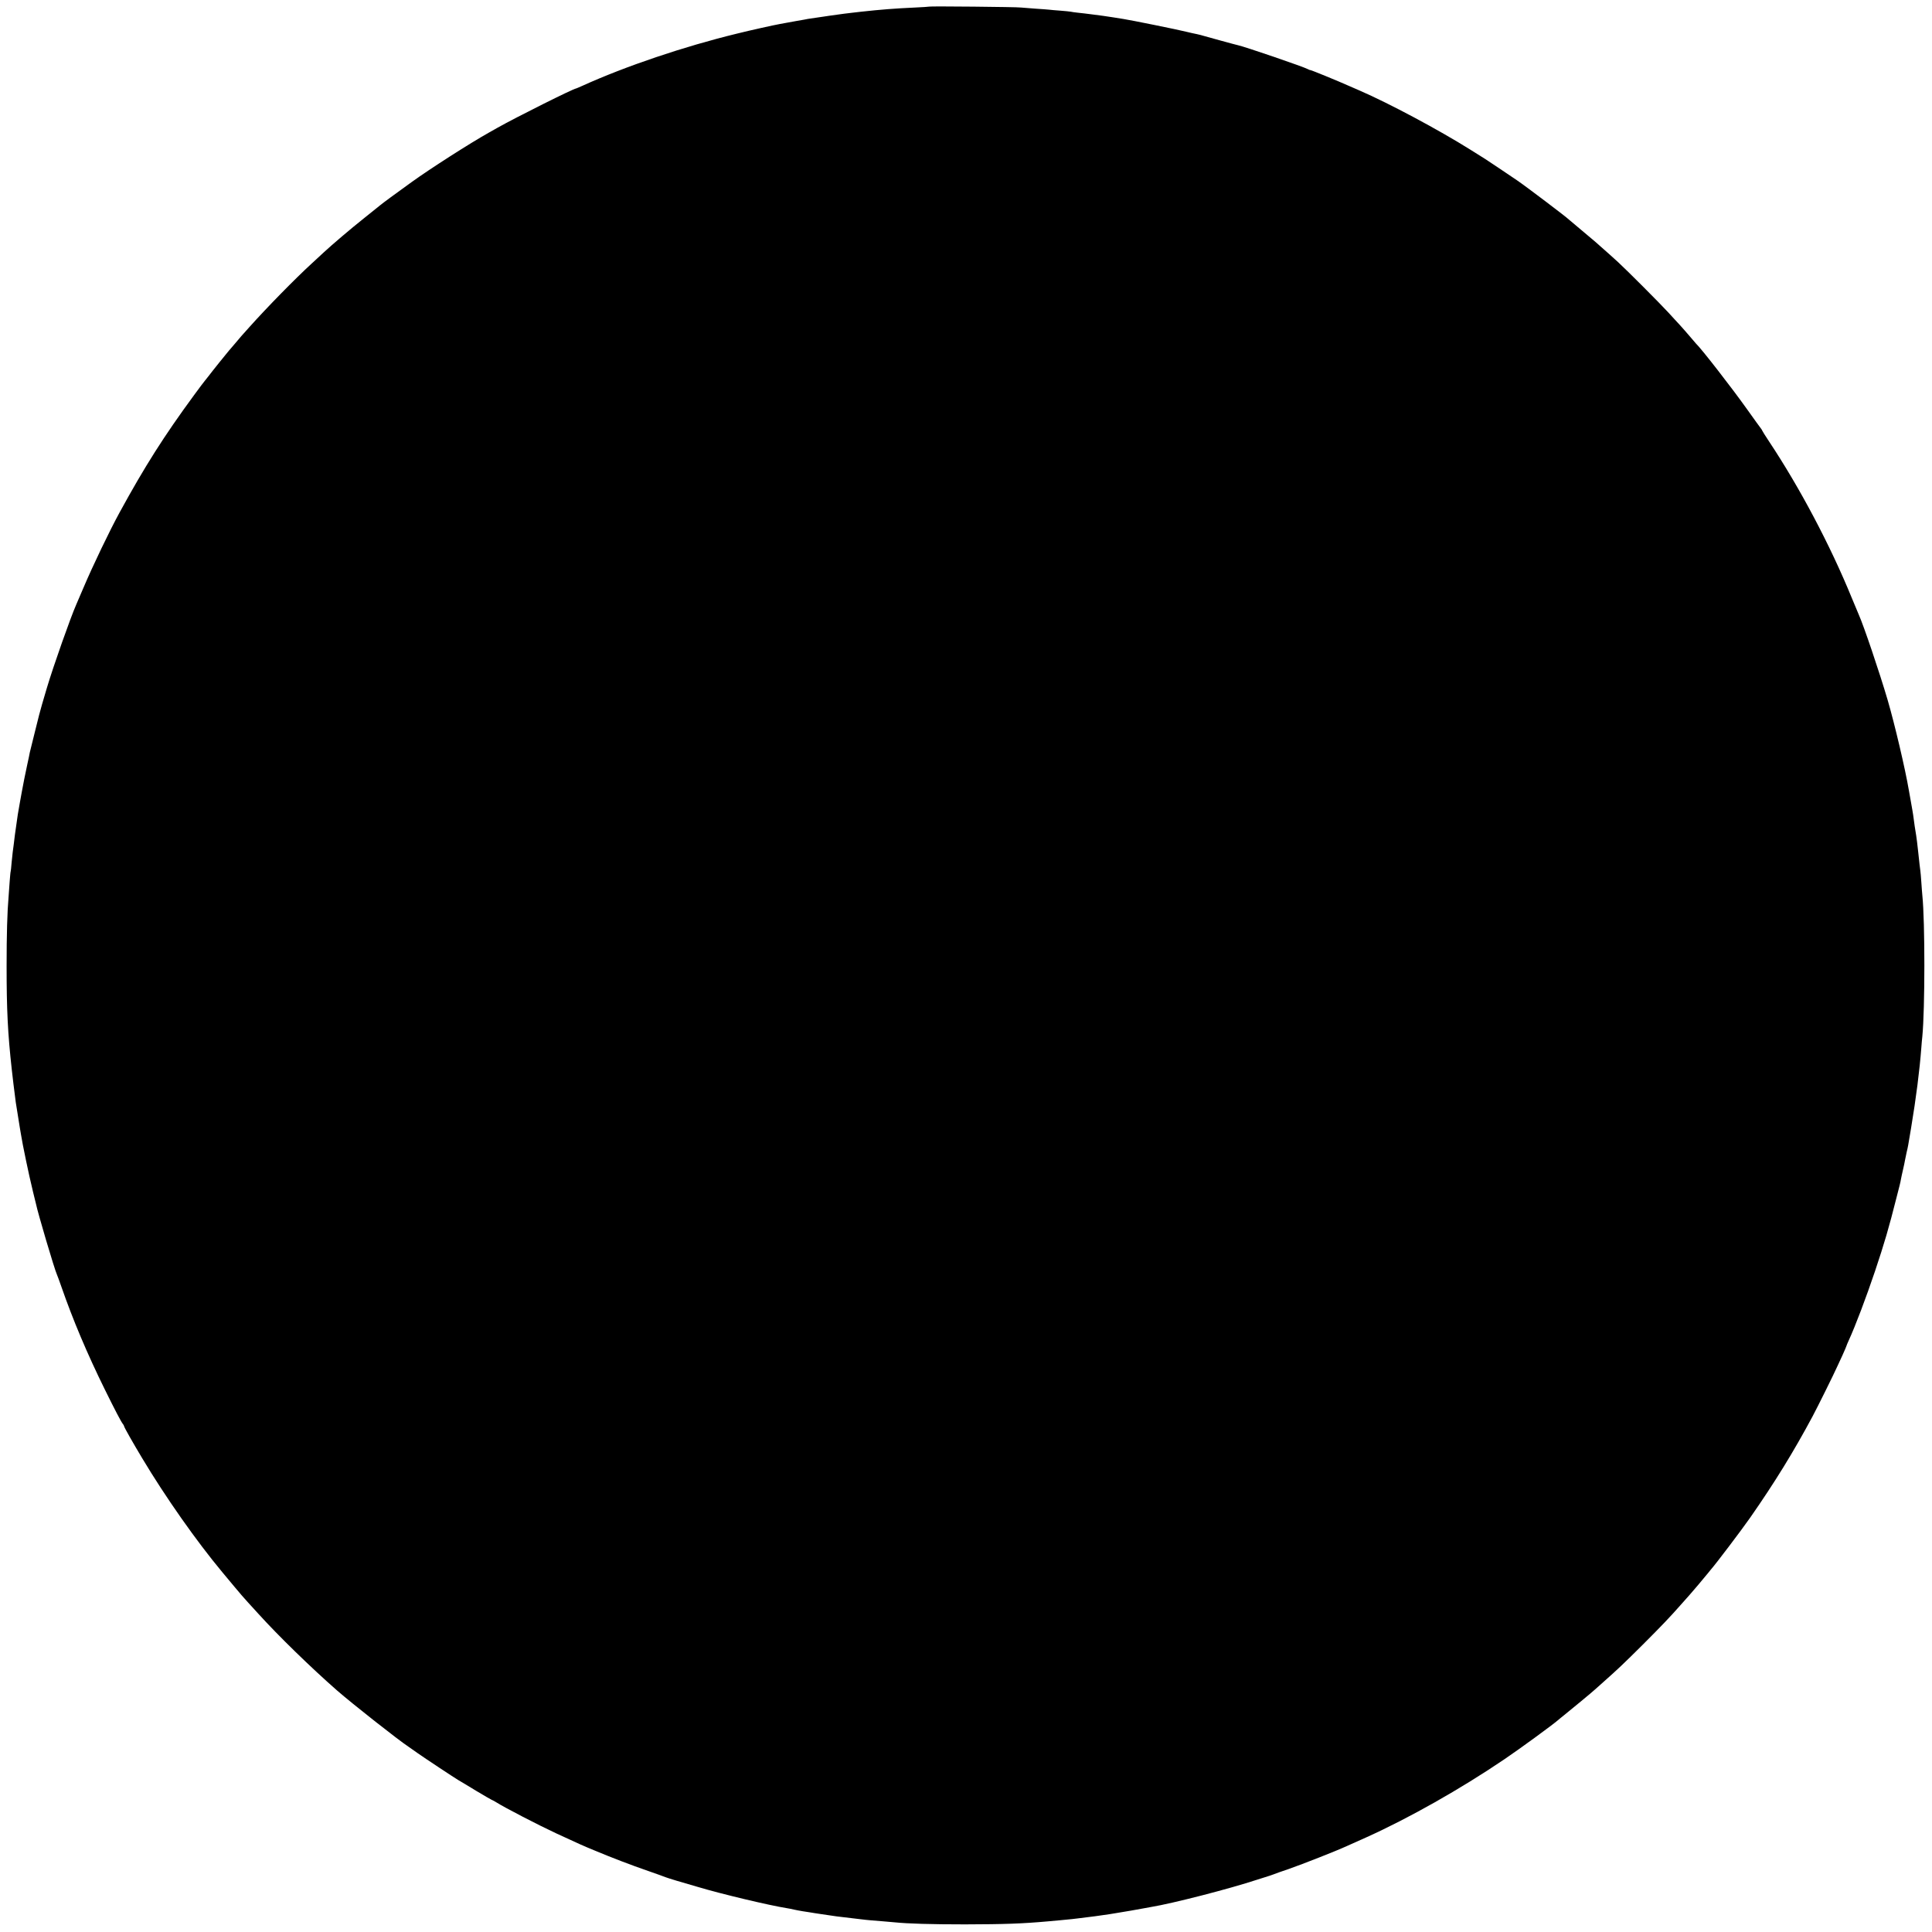
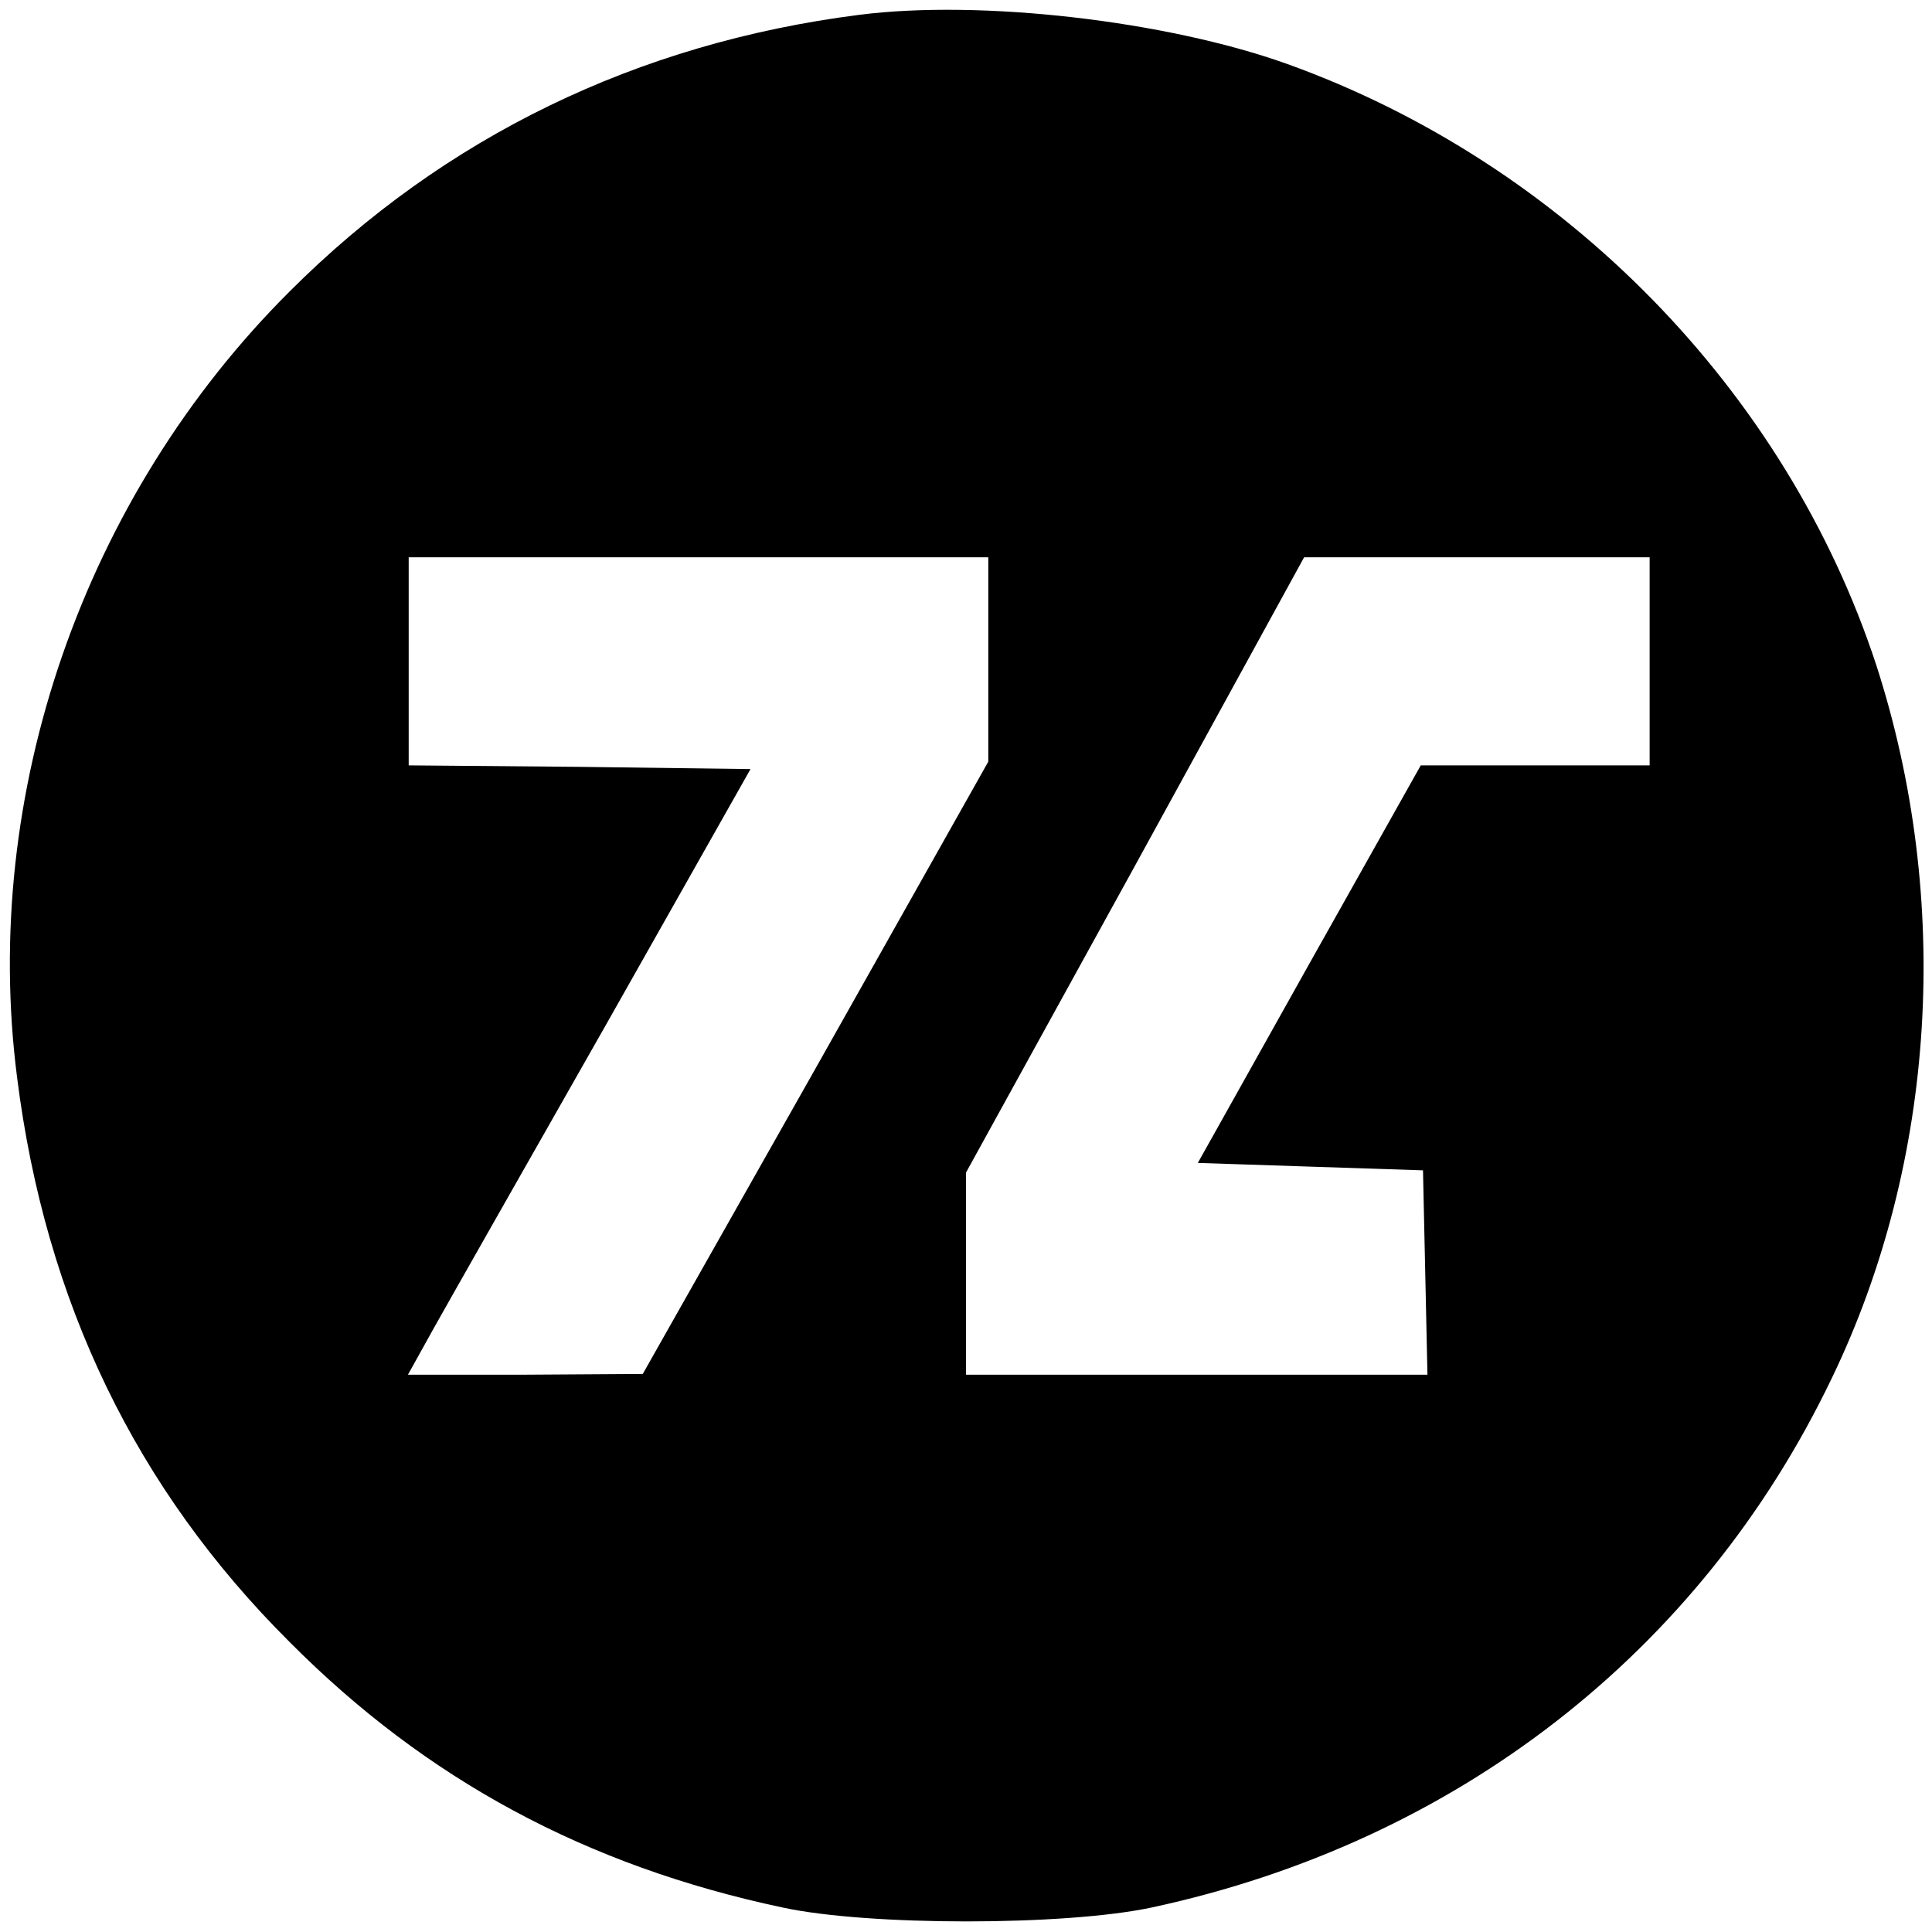
- <svg xmlns="http://www.w3.org/2000/svg" version="1.0" width="1900pt" height="1900pt" viewBox="0 0 1900 1900" preserveAspectRatio="xMidYMid meet">
-   <g transform="translate(0,1900) scale(0.1,-0.1)" fill="#000000" stroke="none">
-     <path d="M9139 18935 c-2 -1 -65 -6 -139 -9 -200 -9 -337 -20 -530 -41 -25 -3 -67 -8 -95 -11 -27 -3 -61 -7 -75 -9 -35 -5 -97 -14 -145 -20 -23 -3 -50 -7 -60 -9 -11 -2 -45 -7 -75 -11 -30 -4 -64 -9 -75 -11 -11 -3 -58 -11 -105 -19 -47 -9 -97 -17 -110 -20 -14 -3 -41 -8 -60 -11 -57 -10 -296 -63 -420 -94 -523 -127 -1100 -322 -1523 -514 -32 -14 -59 -26 -61 -26 -24 0 -588 -282 -771 -385 -27 -16 -66 -37 -85 -48 -186 -104 -578 -355 -761 -487 -154 -111 -289 -210 -311 -229 -13 -10 -84 -67 -158 -127 -131 -104 -313 -259 -395 -335 -22 -20 -76 -70 -120 -111 -162 -148 -440 -432 -610 -622 -90 -100 -81 -90 -145 -166 -30 -36 -57 -67 -60 -70 -8 -8 -172 -212 -200 -250 -14 -18 -30 -38 -35 -44 -6 -6 -53 -69 -106 -141 -298 -406 -486 -703 -733 -1155 -96 -175 -265 -527 -353 -735 -30 -71 -63 -148 -73 -170 -56 -127 -224 -602 -289 -820 -28 -92 -72 -246 -76 -265 -2 -8 -22 -89 -45 -180 -23 -91 -44 -176 -47 -190 -2 -14 -13 -65 -24 -115 -18 -82 -44 -212 -55 -275 -3 -14 -11 -61 -19 -105 -8 -44 -17 -96 -20 -115 -27 -188 -36 -252 -40 -295 -3 -27 -8 -61 -10 -75 -2 -14 -7 -61 -11 -105 -3 -44 -8 -82 -9 -85 -2 -3 -6 -48 -10 -100 -4 -52 -8 -115 -10 -140 -14 -161 -20 -381 -20 -690 0 -430 11 -659 51 -1020 9 -83 21 -180 39 -320 4 -25 32 -202 40 -250 2 -14 7 -43 11 -65 13 -88 83 -422 110 -528 2 -9 6 -25 8 -35 2 -9 9 -35 14 -57 6 -22 13 -51 16 -65 16 -82 182 -644 206 -695 5 -11 25 -65 44 -120 113 -325 252 -655 427 -1010 99 -201 160 -317 176 -337 6 -7 12 -17 13 -23 2 -14 87 -163 178 -315 231 -386 536 -819 787 -1120 44 -53 98 -118 120 -144 40 -49 107 -126 135 -156 8 -9 56 -61 105 -115 192 -212 512 -524 770 -750 148 -129 602 -487 701 -552 11 -7 53 -37 94 -66 77 -54 340 -228 397 -263 18 -10 98 -58 178 -107 80 -48 148 -87 150 -87 3 0 22 -11 43 -23 87 -55 416 -225 592 -307 238 -110 260 -120 379 -169 165 -69 352 -141 526 -201 83 -29 159 -56 170 -61 11 -5 61 -20 110 -35 50 -14 142 -42 205 -60 237 -71 704 -182 880 -210 19 -3 51 -9 70 -14 19 -4 58 -12 85 -16 28 -4 57 -9 65 -10 8 -2 33 -5 55 -9 22 -3 49 -7 60 -9 18 -3 65 -10 150 -22 17 -2 50 -6 75 -9 47 -5 78 -9 168 -20 29 -4 71 -8 95 -10 23 -2 78 -7 122 -10 44 -4 96 -8 115 -10 126 -13 356 -20 690 -20 392 1 563 7 820 30 41 4 91 8 110 10 96 9 167 16 190 20 14 2 50 7 80 10 30 4 66 8 80 10 14 2 45 6 70 10 25 3 56 8 70 10 14 3 39 7 55 9 48 7 268 45 295 51 14 3 41 8 60 11 209 34 769 178 1045 269 61 20 115 37 120 38 6 2 24 8 40 14 17 7 84 31 150 53 137 48 466 177 570 225 39 17 124 56 190 85 418 188 928 476 1360 769 154 104 474 338 529 386 6 6 34 28 61 50 53 42 283 232 301 250 6 5 44 39 84 75 142 126 196 177 385 365 192 192 270 274 380 399 33 38 69 78 80 90 19 20 154 180 185 219 8 11 20 24 25 31 49 55 301 388 387 511 242 347 427 648 613 995 46 86 211 418 245 495 5 11 27 60 50 108 22 49 40 91 40 94 0 2 9 24 20 48 68 148 173 427 260 685 92 275 136 425 209 715 11 44 26 100 32 125 6 25 13 54 14 65 2 11 10 50 19 88 9 37 18 82 21 100 4 17 11 52 16 77 13 54 12 48 43 235 50 300 84 567 101 791 2 34 7 84 10 112 26 269 27 1125 0 1387 -2 22 -7 81 -10 130 -3 50 -8 101 -10 115 -4 24 -8 65 -20 175 -9 85 -16 139 -20 165 -8 46 -22 136 -30 204 -3 19 -12 75 -21 123 -8 49 -18 102 -21 118 -36 213 -141 658 -209 890 -81 276 -237 736 -284 840 -5 11 -36 85 -69 165 -213 521 -512 1085 -813 1538 -37 56 -68 105 -68 108 0 3 -5 10 -10 17 -6 7 -69 94 -140 194 -150 211 -452 599 -500 643 -3 3 -30 34 -60 70 -30 35 -75 87 -100 114 -25 26 -76 83 -115 125 -80 87 -401 409 -490 491 -52 48 -87 79 -225 201 -14 12 -77 65 -140 118 -63 53 -117 98 -120 101 -23 24 -426 329 -510 386 -106 72 -297 200 -315 211 -11 7 -76 48 -145 91 -309 194 -799 456 -1090 582 -41 18 -93 40 -115 50 -91 41 -357 150 -366 150 -5 0 -17 4 -27 10 -41 23 -620 221 -686 235 -11 2 -84 22 -161 43 -77 22 -153 43 -170 47 -16 5 -32 9 -35 10 -14 4 -68 16 -85 19 -11 2 -38 9 -60 14 -63 17 -553 116 -615 125 -19 3 -64 10 -100 16 -36 6 -81 12 -100 15 -19 2 -71 9 -115 15 -44 6 -105 13 -135 16 -30 3 -62 8 -70 10 -8 2 -53 6 -100 10 -47 3 -98 8 -115 10 -16 2 -77 6 -135 10 -58 4 -121 9 -140 11 -41 6 -896 14 -901 9z" />
+ <svg xmlns="http://www.w3.org/2000/svg" version="1.0" width="260pt" height="260pt" viewBox="0 0 260 260" preserveAspectRatio="xMidYMid meet">
+   <g transform="translate(0,260) scale(0.1,-0.1)" fill="#000000" stroke="none">
+     <path d="M1156 2580 c-298 -38 -558 -164 -766 -372 -278 -277 -416 -677 -367 -1058 38 -302 160 -554 367 -760 184 -185 399 -301 663 -357 115 -25 380 -25 497 0 409 88 738 343 915 712 141 292 162 645 60 960 -121 369 -420 675 -793 809 -162 58 -412 87 -576 66z m174 -868 l0 -137 -232 -412 -233 -412 -158 -1 -158 0 35 63 c19 34 123 217 231 407 l195 345 -230 3 -230 2 0 140 0 140 390 0 390 0 0 -138z m890 -2 l0 -140 -154 0 -154 0 -150 -267 -150 -268 151 -5 152 -5 3 -137 3 -138 -311 0 -310 0 0 136 0 136 228 414 227 414 233 0 232 0 0 -140z" />
  </g>
</svg>
